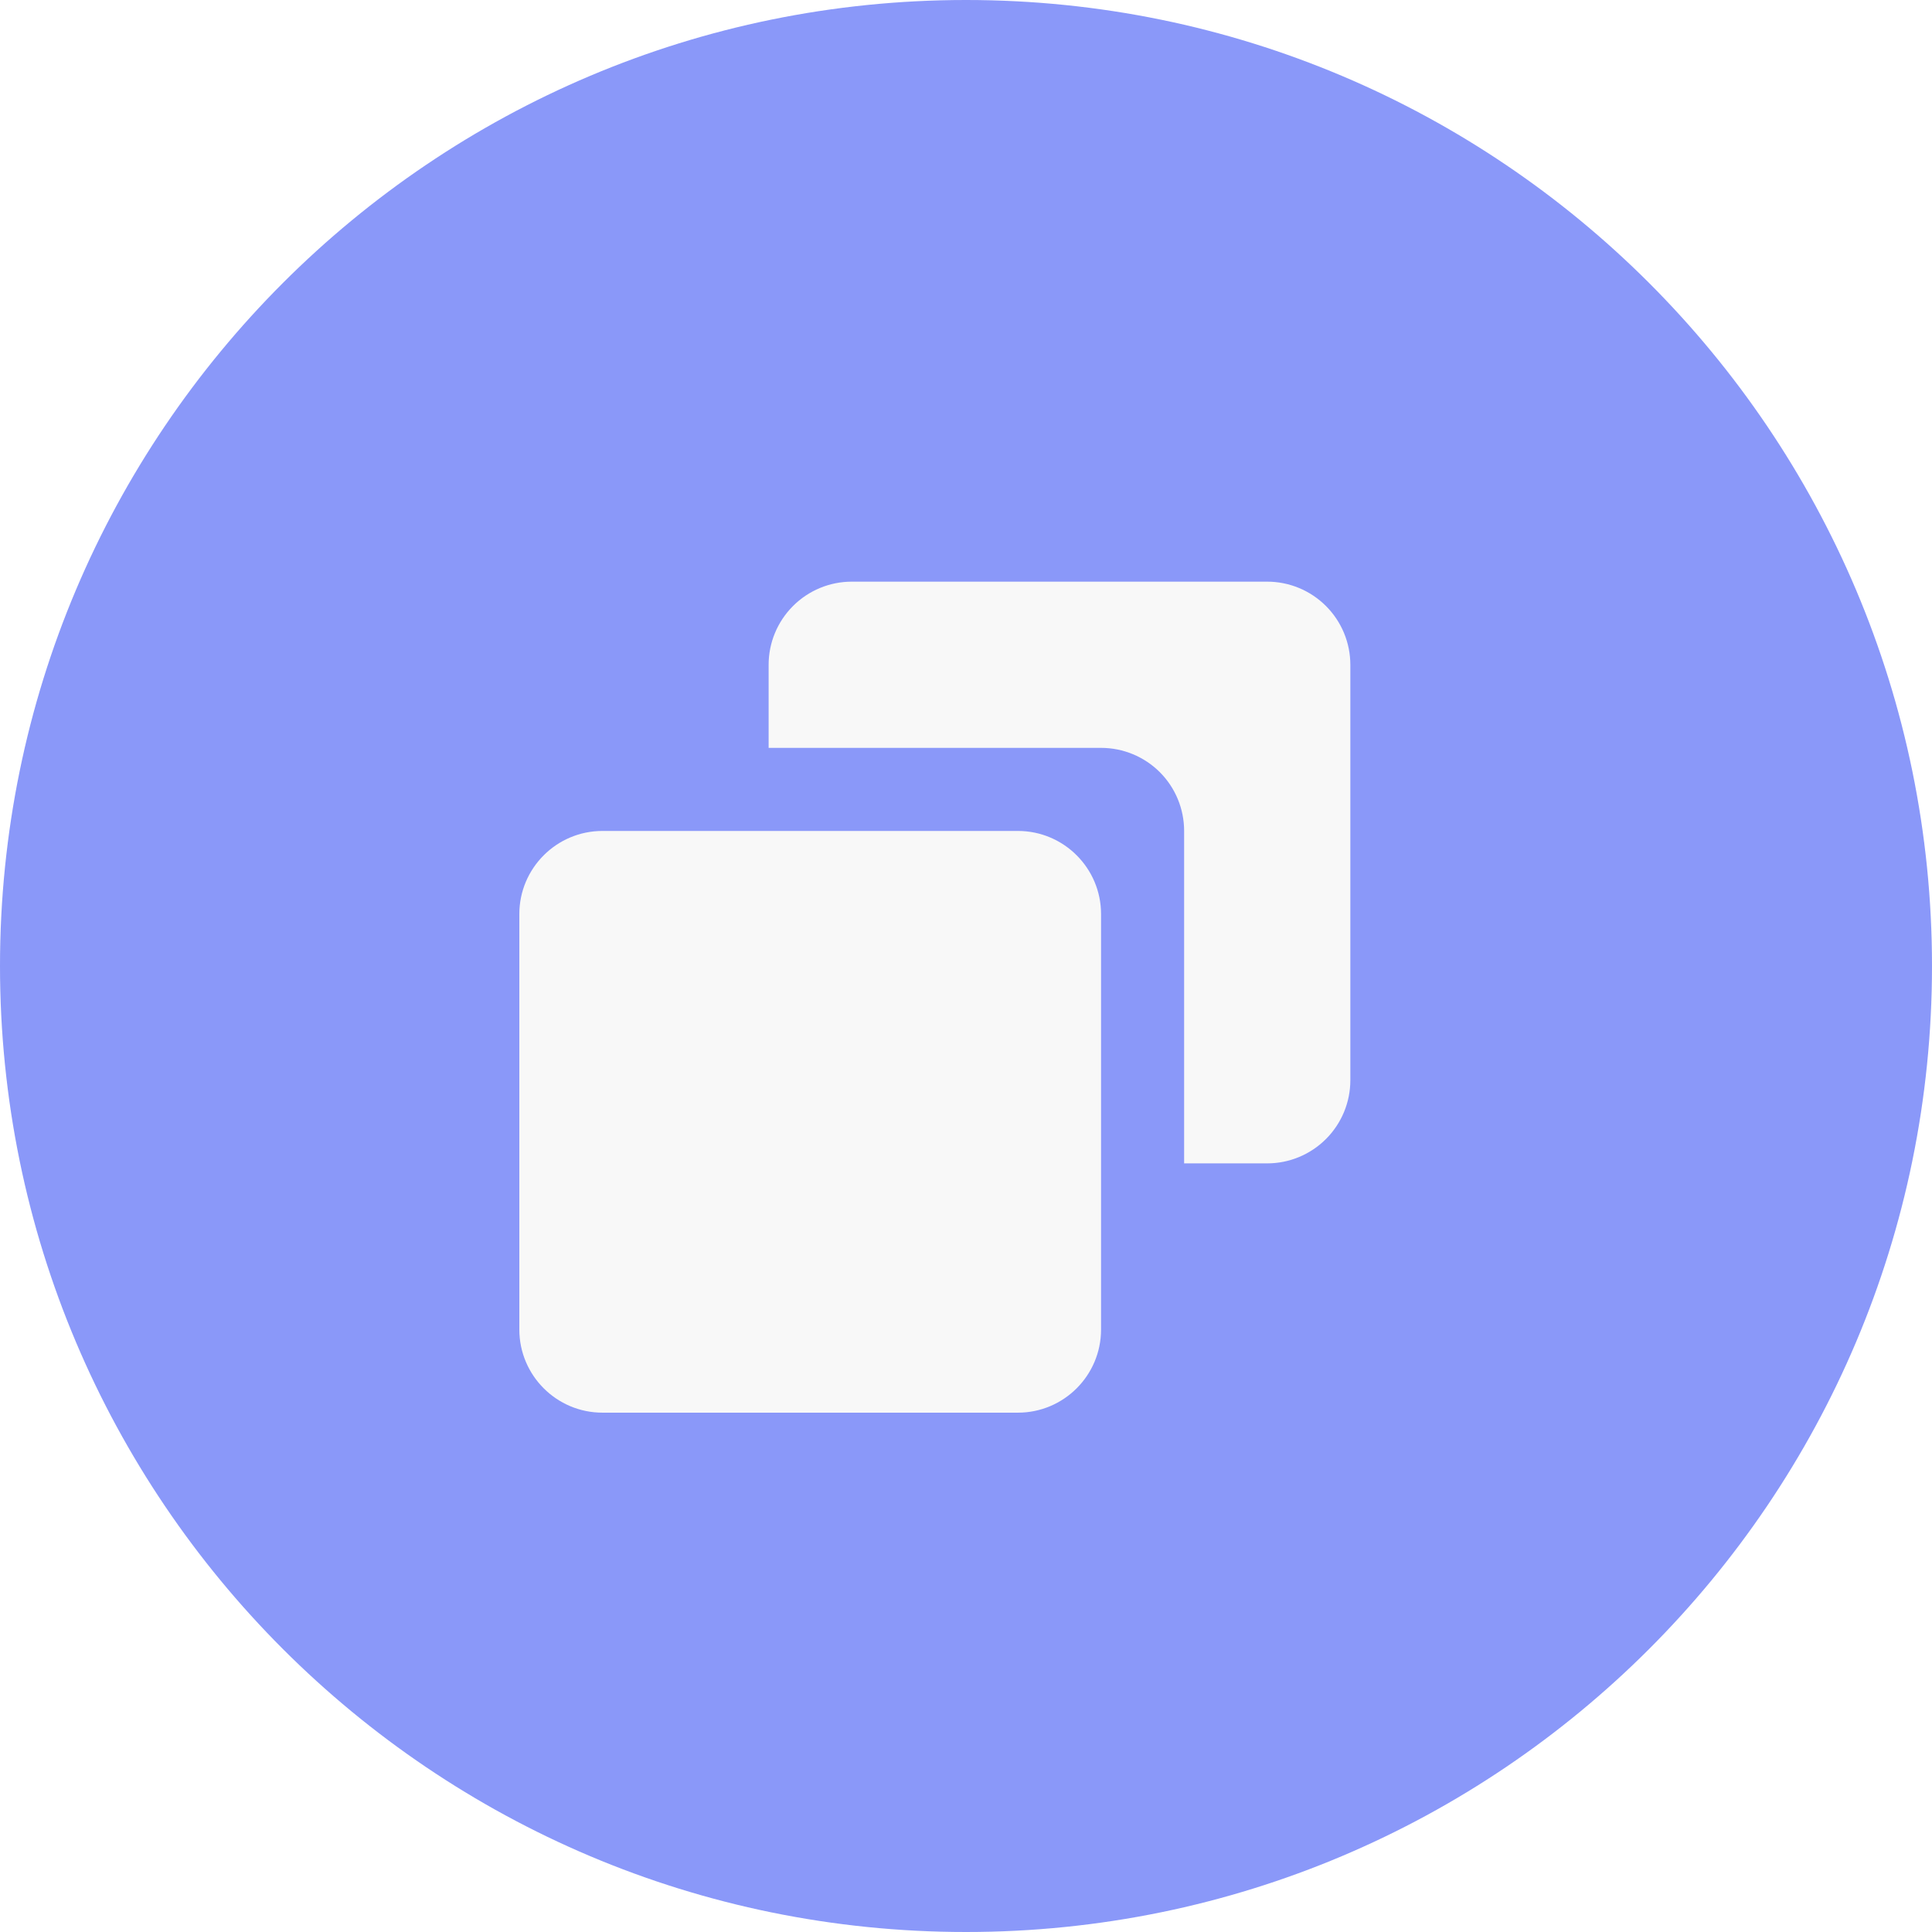
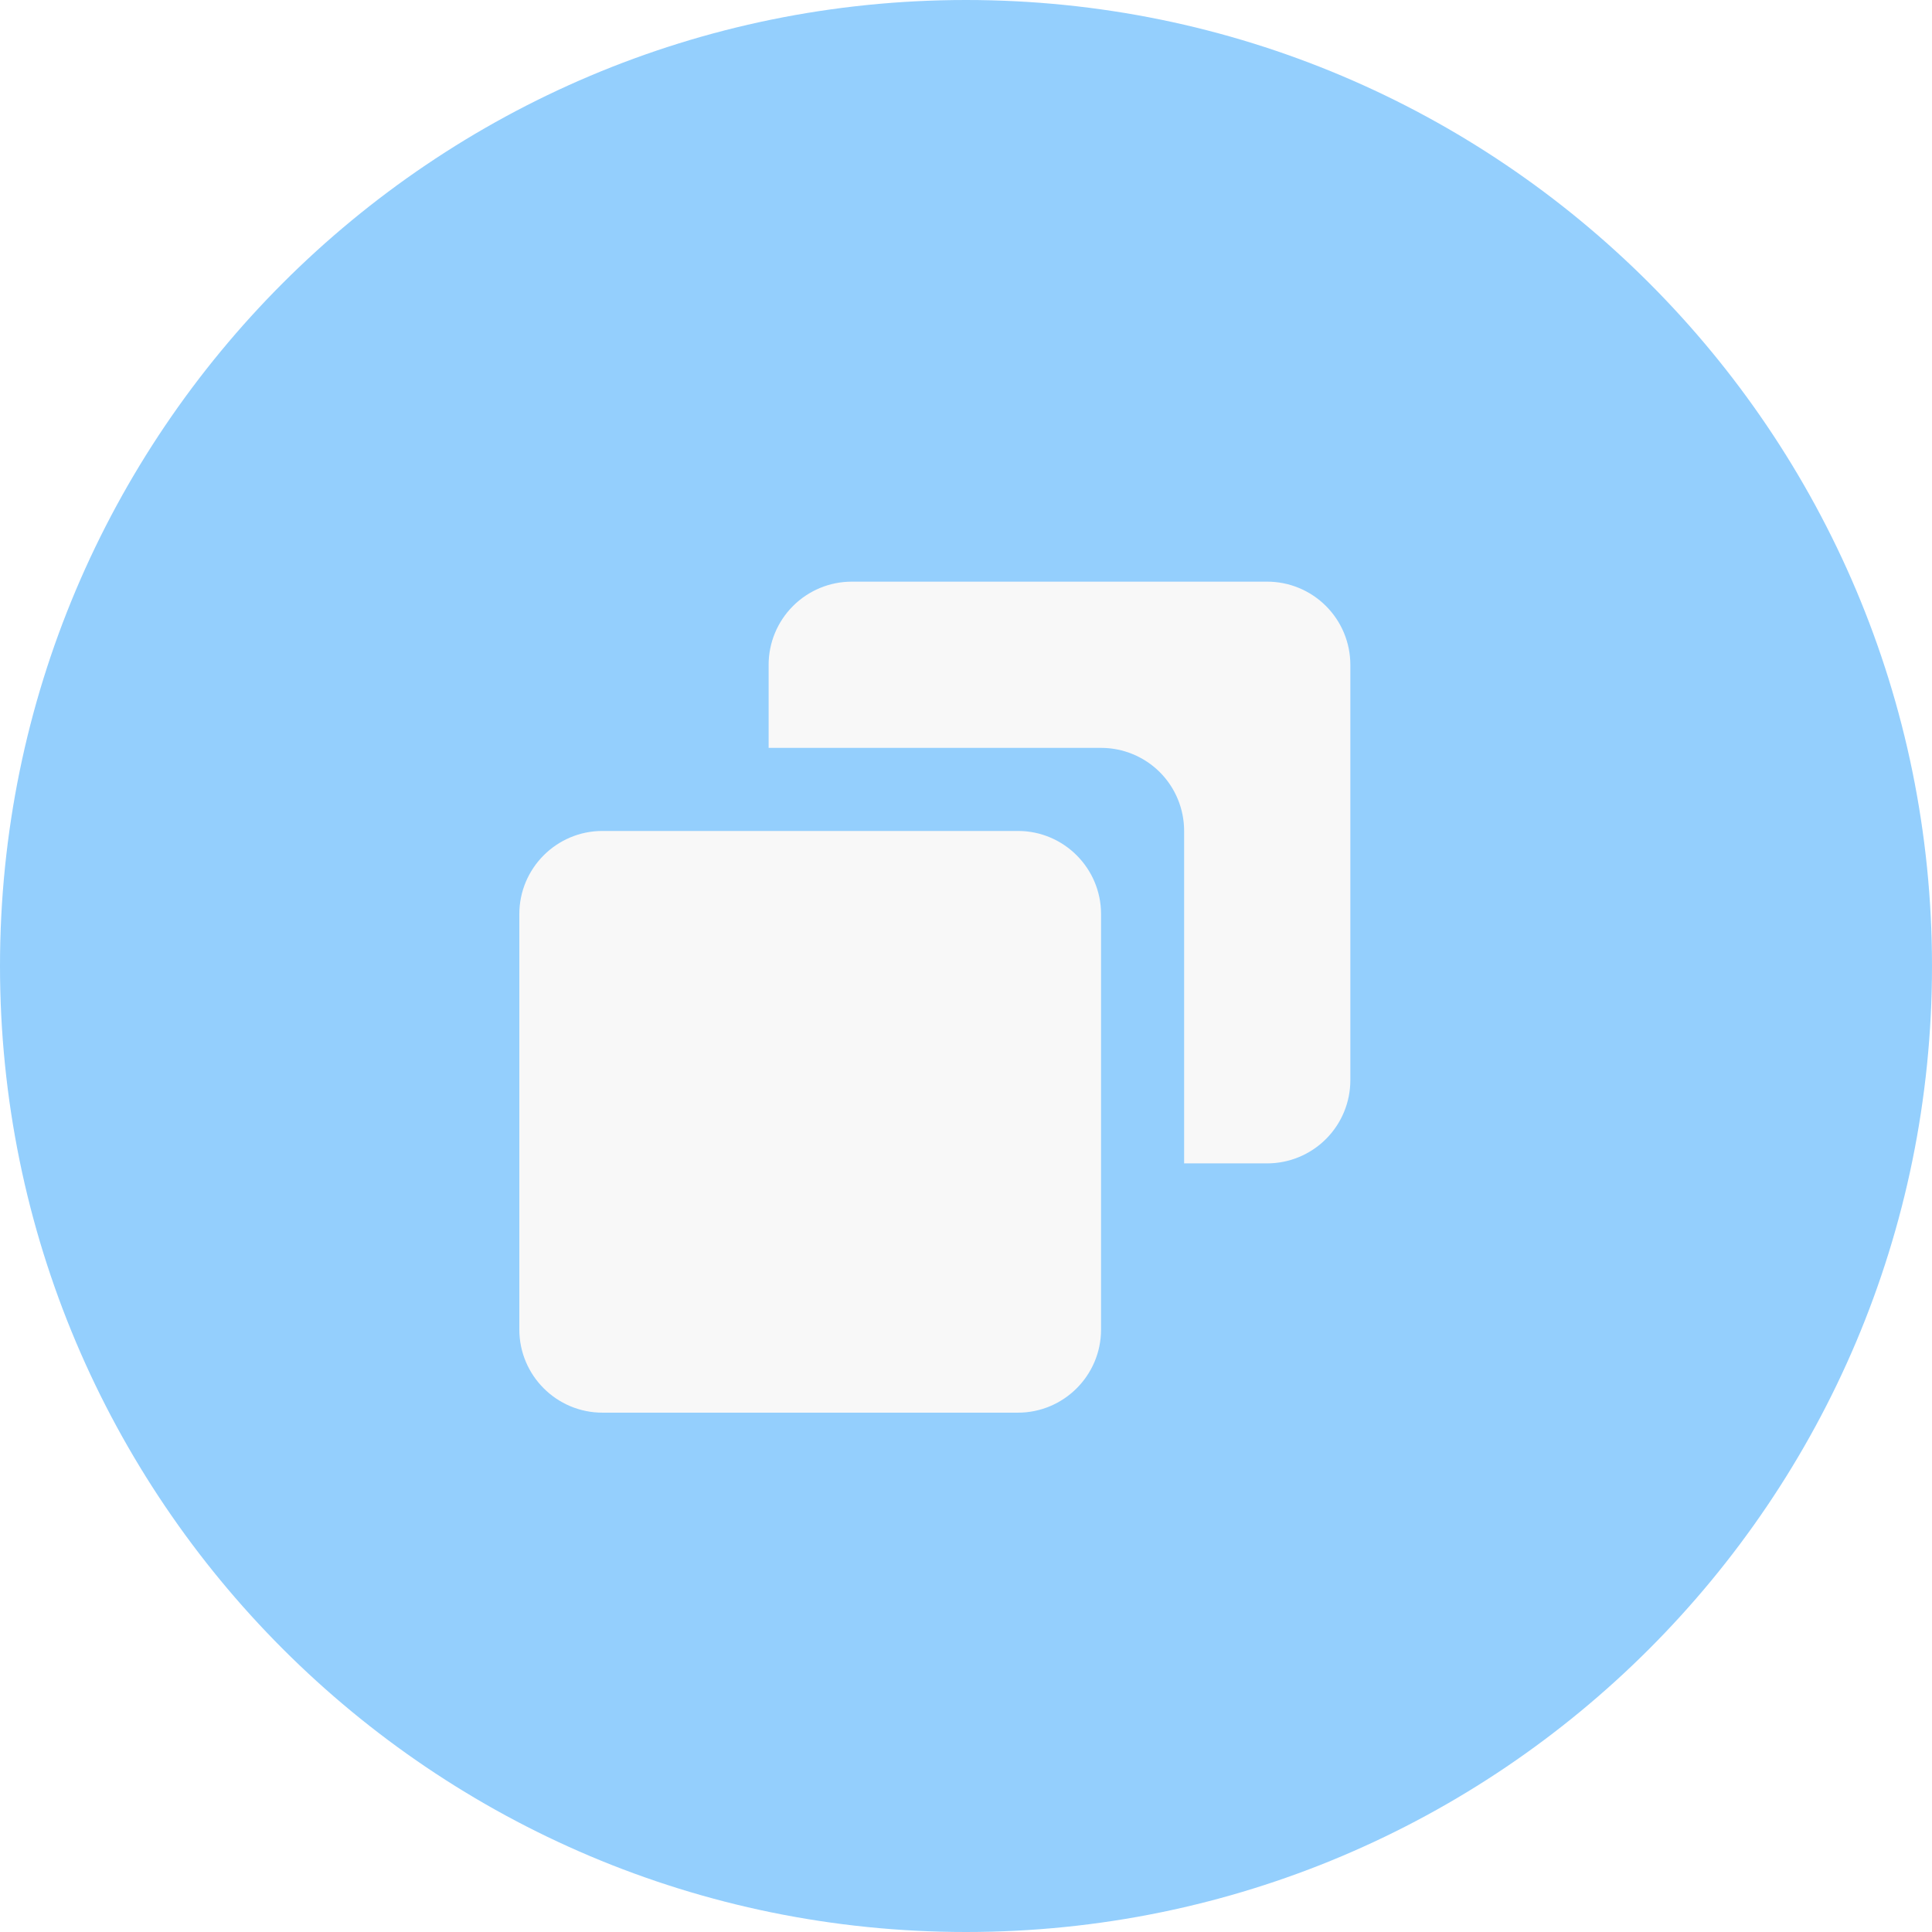
<svg xmlns="http://www.w3.org/2000/svg" width="31" height="31" viewBox="0 0 31 31" fill="none">
-   <circle cx="15.5" cy="15.5" r="15.5" fill="#3C54F5" fill-opacity="0.6" />
+   <circle cx="15.5" cy="15.5" r="15.5" fill="#4DAFFB" fill-opacity="0.6" />
  <path d="M16.333 13.333H9.667C8.931 13.333 8.333 13.931 8.333 14.667V21.333C8.333 22.069 8.931 22.667 9.667 22.667H16.333C17.069 22.667 17.667 22.069 17.667 21.333V14.667C17.667 13.931 17.069 13.333 16.333 13.333Z" fill="#F8F8F8" />
  <path d="M20.333 9.333H13.667C13.313 9.333 12.974 9.474 12.724 9.724C12.474 9.974 12.333 10.313 12.333 10.667V12H17.667C18.02 12 18.36 12.14 18.61 12.39C18.86 12.64 19 12.98 19 13.333V18.667H20.333C20.687 18.667 21.026 18.526 21.276 18.276C21.526 18.026 21.667 17.687 21.667 17.333V10.667C21.667 10.313 21.526 9.974 21.276 9.724C21.026 9.474 20.687 9.333 20.333 9.333Z" fill="#F8F8F8" />
</svg>
